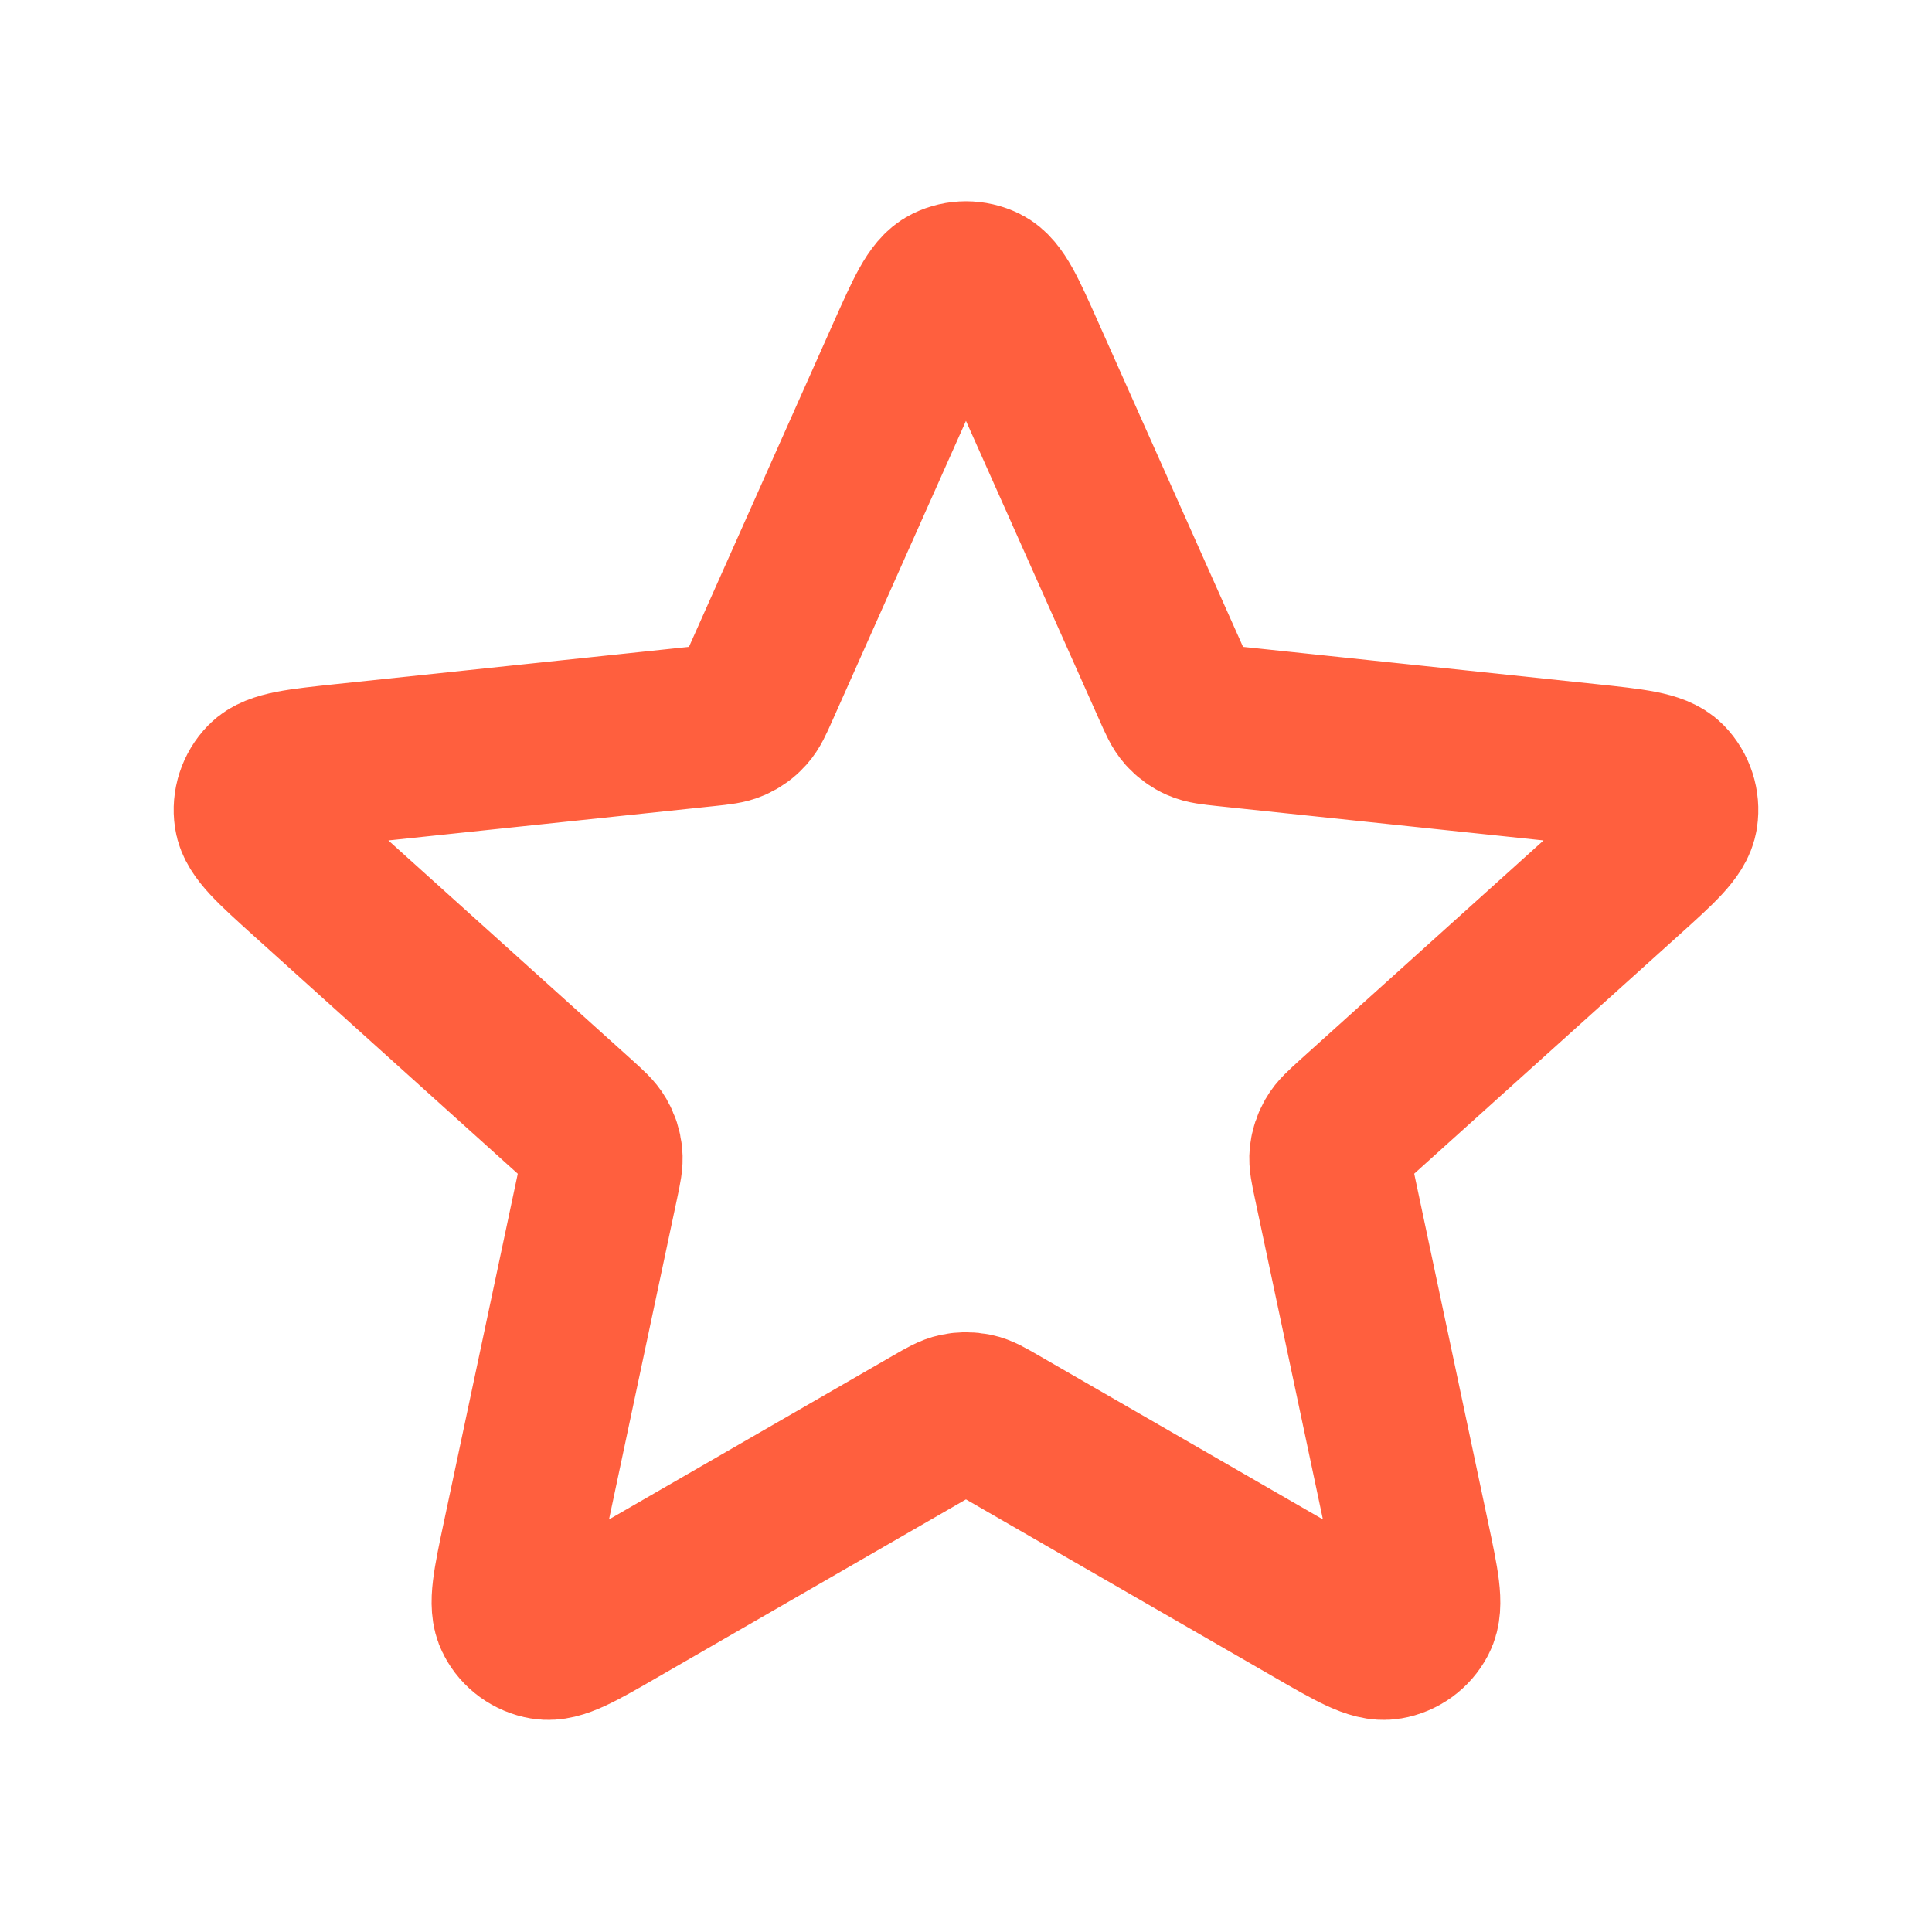
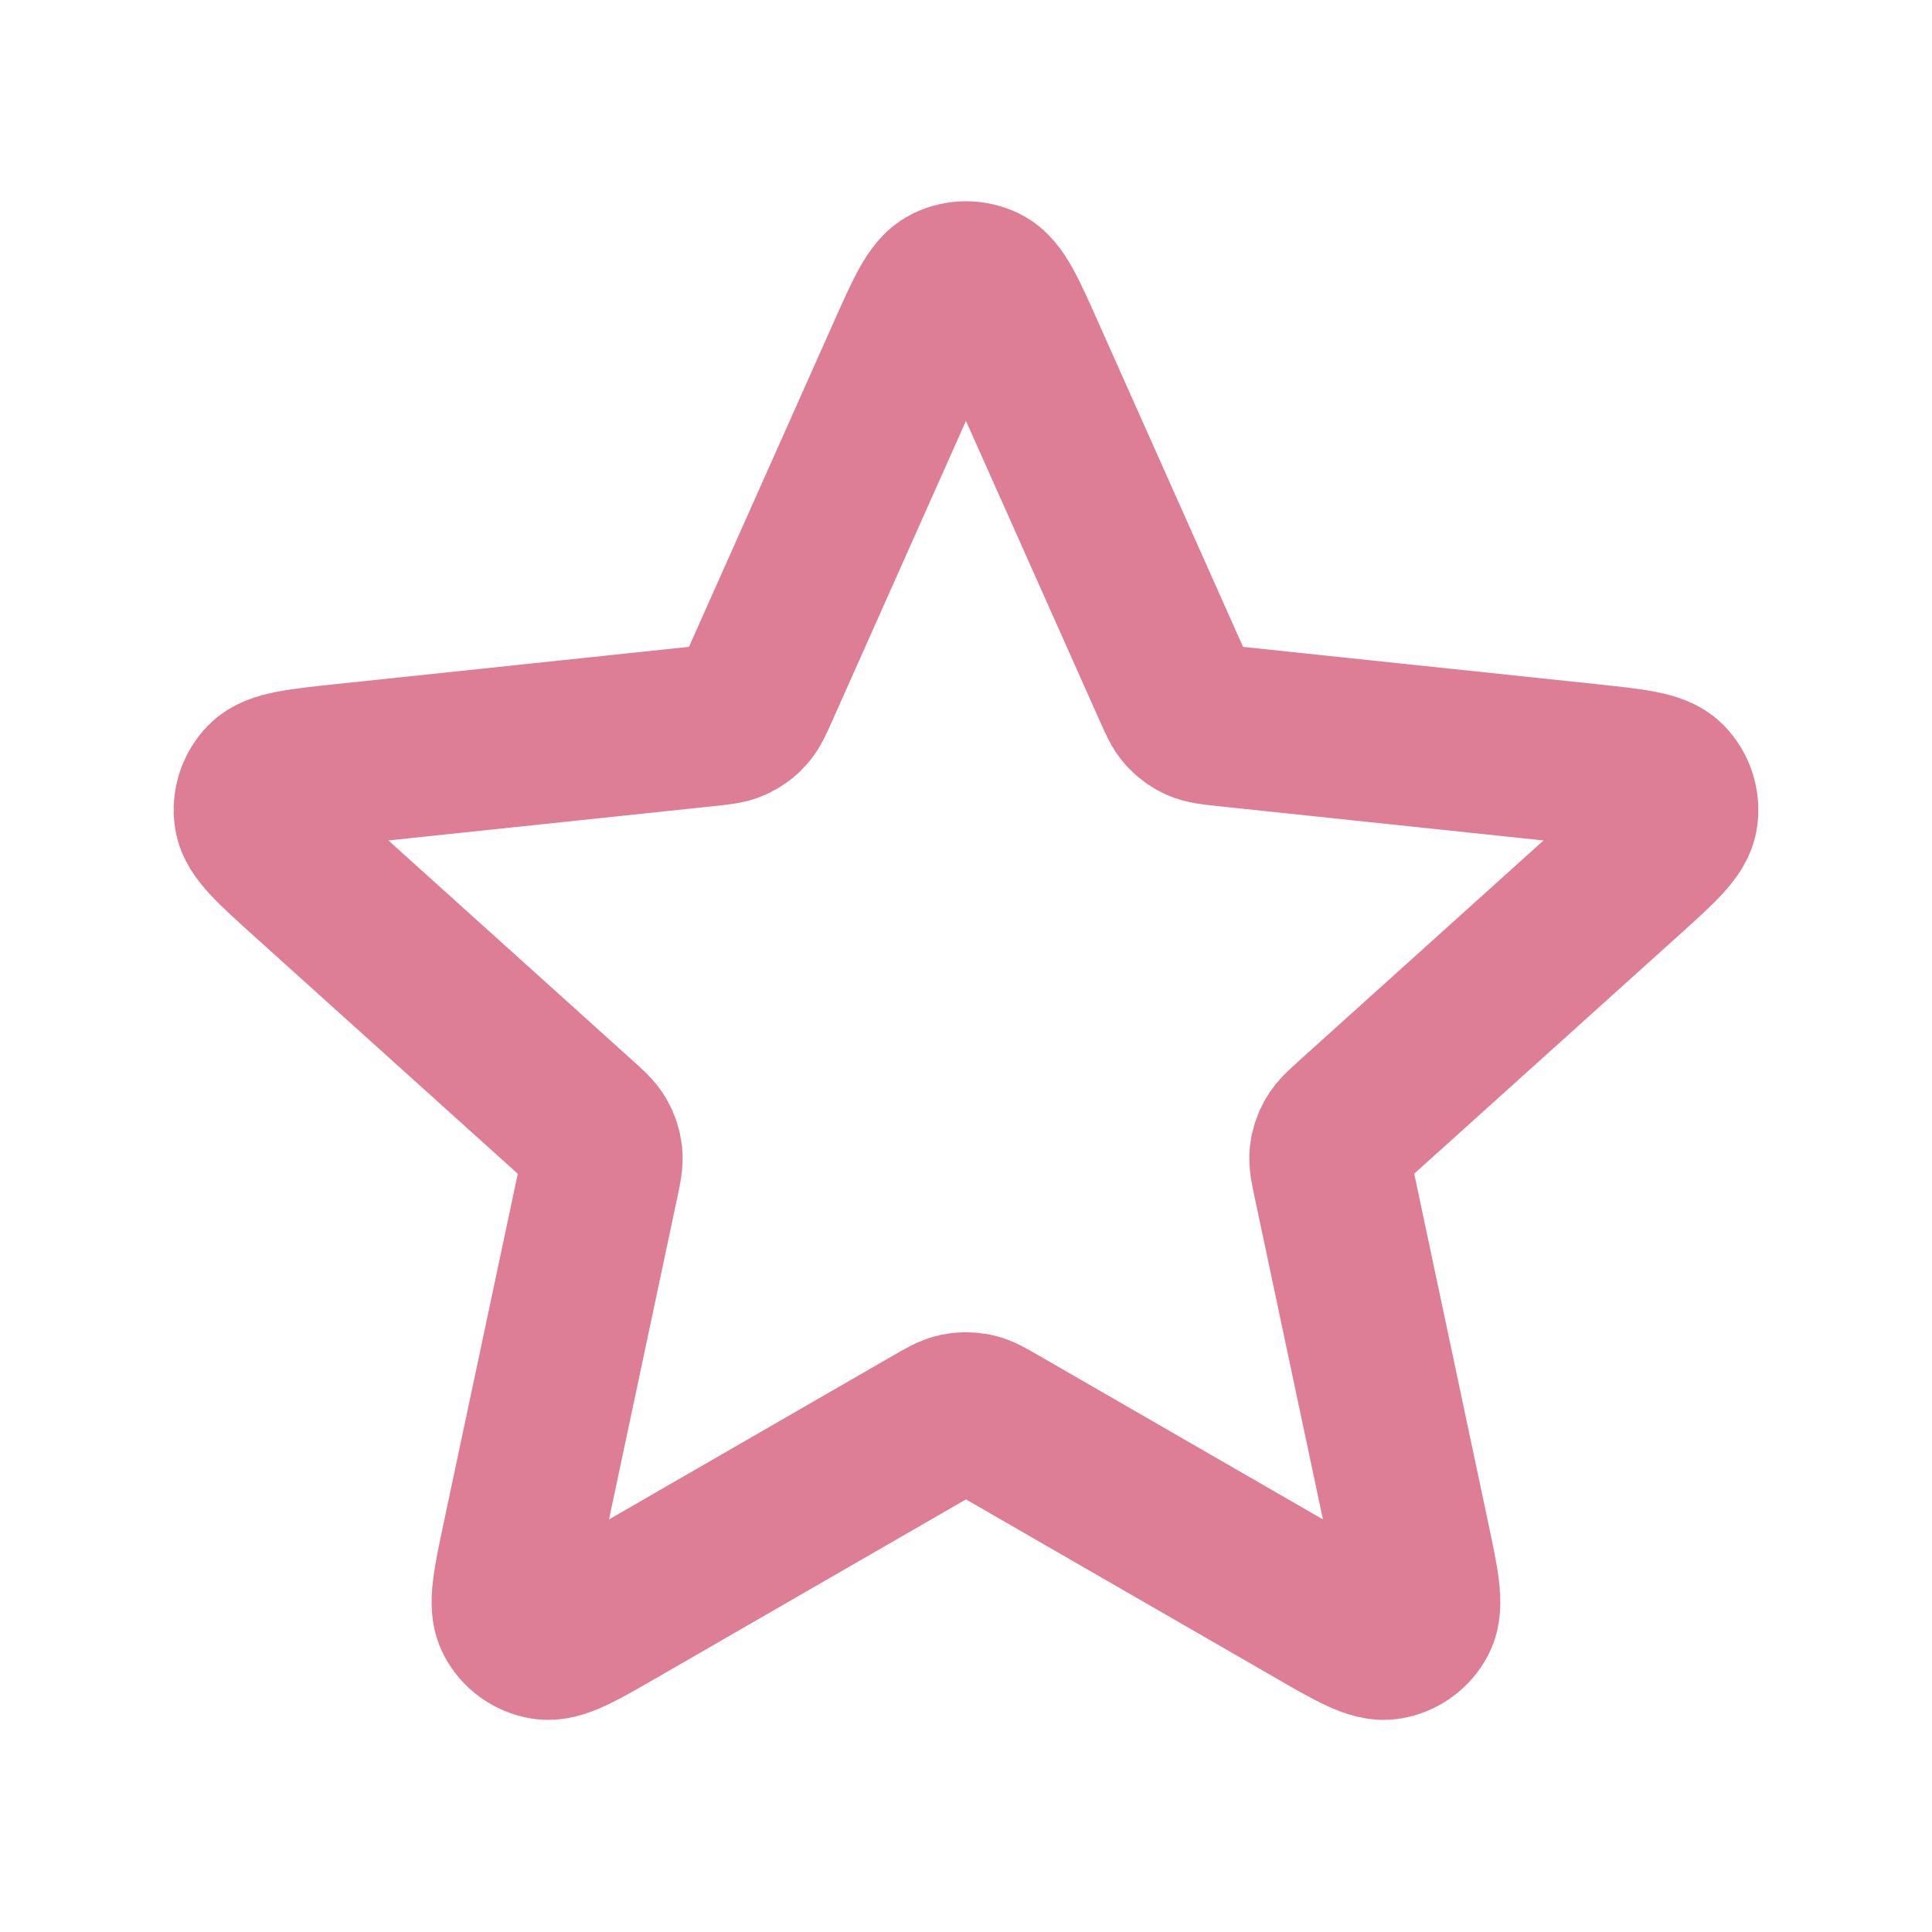
<svg xmlns="http://www.w3.org/2000/svg" viewBox="0 0 24 24" fill="none">
  <g id="SVGRepo_bgCarrier" stroke-width="0" />
  <g id="SVGRepo_tracerCarrier" stroke-linecap="round" stroke-linejoin="round" />
  <g id="SVGRepo_iconCarrier">
-     <path d="M11.269 4.411C11.501 3.892 11.616 3.632 11.778 3.552C11.918 3.483 12.082 3.483 12.222 3.552C12.383 3.632 12.499 3.892 12.73 4.411L14.575 8.548C14.643 8.702 14.677 8.778 14.73 8.837C14.777 8.889 14.834 8.931 14.898 8.959C14.97 8.991 15.054 9 15.221 9.018L19.726 9.493C20.291 9.553 20.574 9.583 20.7 9.711C20.809 9.823 20.86 9.98 20.837 10.134C20.811 10.312 20.6 10.502 20.177 10.883L16.812 13.915C16.688 14.028 16.625 14.084 16.586 14.153C16.551 14.213 16.529 14.281 16.521 14.35C16.513 14.429 16.531 14.511 16.566 14.676L17.505 19.106C17.623 19.663 17.682 19.941 17.599 20.1C17.526 20.239 17.393 20.335 17.239 20.361C17.062 20.392 16.816 20.25 16.323 19.965L12.399 17.702C12.254 17.618 12.181 17.576 12.104 17.56C12.035 17.546 11.964 17.546 11.896 17.56C11.819 17.576 11.746 17.618 11.6 17.702L7.677 19.965C7.184 20.25 6.938 20.392 6.76 20.361C6.606 20.335 6.473 20.239 6.401 20.1C6.317 19.941 6.376 19.663 6.494 19.106L7.434 14.676C7.469 14.511 7.486 14.429 7.478 14.35C7.471 14.281 7.449 14.213 7.414 14.153C7.374 14.084 7.312 14.028 7.187 13.915L3.822 10.883C3.4 10.502 3.189 10.312 3.163 10.134C3.14 9.98 3.191 9.823 3.3 9.711C3.426 9.583 3.709 9.553 4.274 9.493L8.778 9.018C8.946 9 9.029 8.991 9.101 8.959C9.165 8.931 9.223 8.889 9.269 8.837C9.322 8.778 9.357 8.702 9.425 8.548L11.269 4.411Z" stroke="#ff5f3e" stroke-width="2" stroke-linecap="round" stroke-linejoin="round" />
+     <path d="M11.269 4.411C11.501 3.892 11.616 3.632 11.778 3.552C11.918 3.483 12.082 3.483 12.222 3.552C12.383 3.632 12.499 3.892 12.73 4.411L14.575 8.548C14.643 8.702 14.677 8.778 14.73 8.837C14.777 8.889 14.834 8.931 14.898 8.959C14.97 8.991 15.054 9 15.221 9.018L19.726 9.493C20.291 9.553 20.574 9.583 20.7 9.711C20.809 9.823 20.86 9.98 20.837 10.134C20.811 10.312 20.6 10.502 20.177 10.883L16.812 13.915C16.688 14.028 16.625 14.084 16.586 14.153C16.551 14.213 16.529 14.281 16.521 14.35C16.513 14.429 16.531 14.511 16.566 14.676L17.505 19.106C17.623 19.663 17.682 19.941 17.599 20.1C17.526 20.239 17.393 20.335 17.239 20.361C17.062 20.392 16.816 20.25 16.323 19.965L12.399 17.702C12.254 17.618 12.181 17.576 12.104 17.56C12.035 17.546 11.964 17.546 11.896 17.56C11.819 17.576 11.746 17.618 11.6 17.702L7.677 19.965C7.184 20.25 6.938 20.392 6.76 20.361C6.606 20.335 6.473 20.239 6.401 20.1C6.317 19.941 6.376 19.663 6.494 19.106L7.434 14.676C7.469 14.511 7.486 14.429 7.478 14.35C7.471 14.281 7.449 14.213 7.414 14.153C7.374 14.084 7.312 14.028 7.187 13.915L3.822 10.883C3.4 10.502 3.189 10.312 3.163 10.134C3.14 9.98 3.191 9.823 3.3 9.711C3.426 9.583 3.709 9.553 4.274 9.493L8.778 9.018C8.946 9 9.029 8.991 9.101 8.959C9.165 8.931 9.223 8.889 9.269 8.837C9.322 8.778 9.357 8.702 9.425 8.548L11.269 4.411Z" stroke="#dd7d96" stroke-width="2" stroke-linecap="round" stroke-linejoin="round" />
  </g>
</svg>
